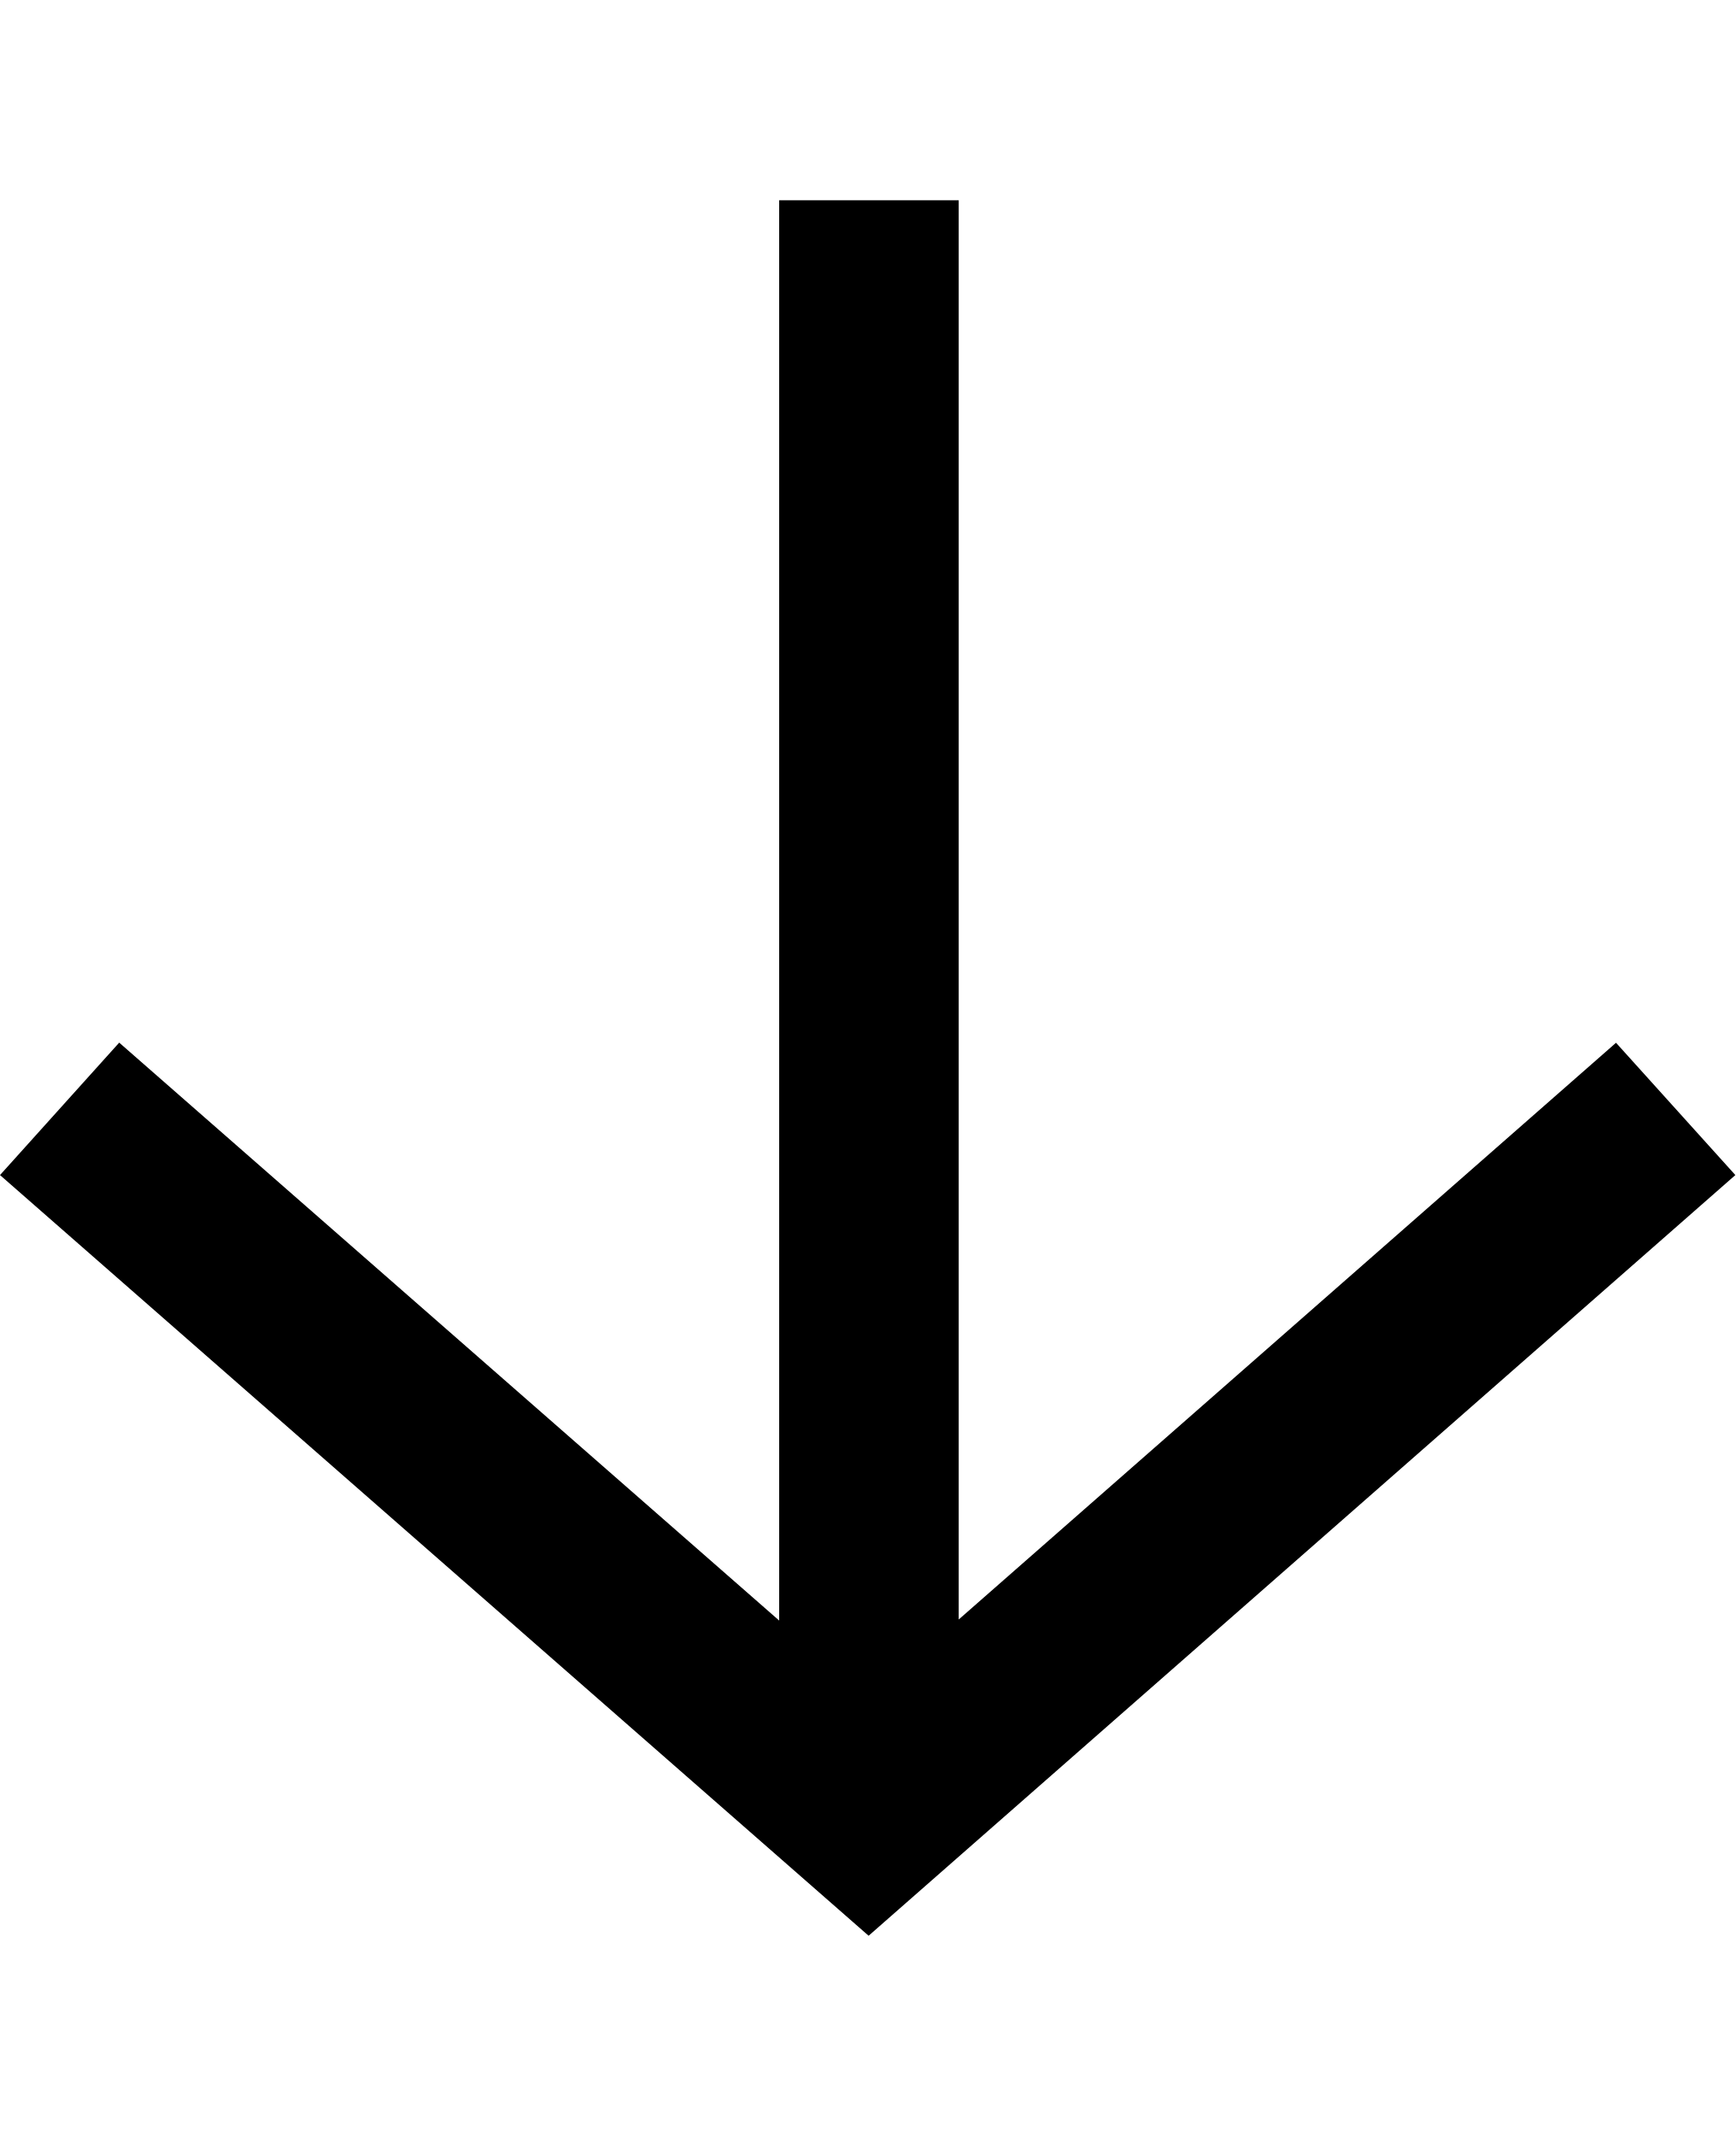
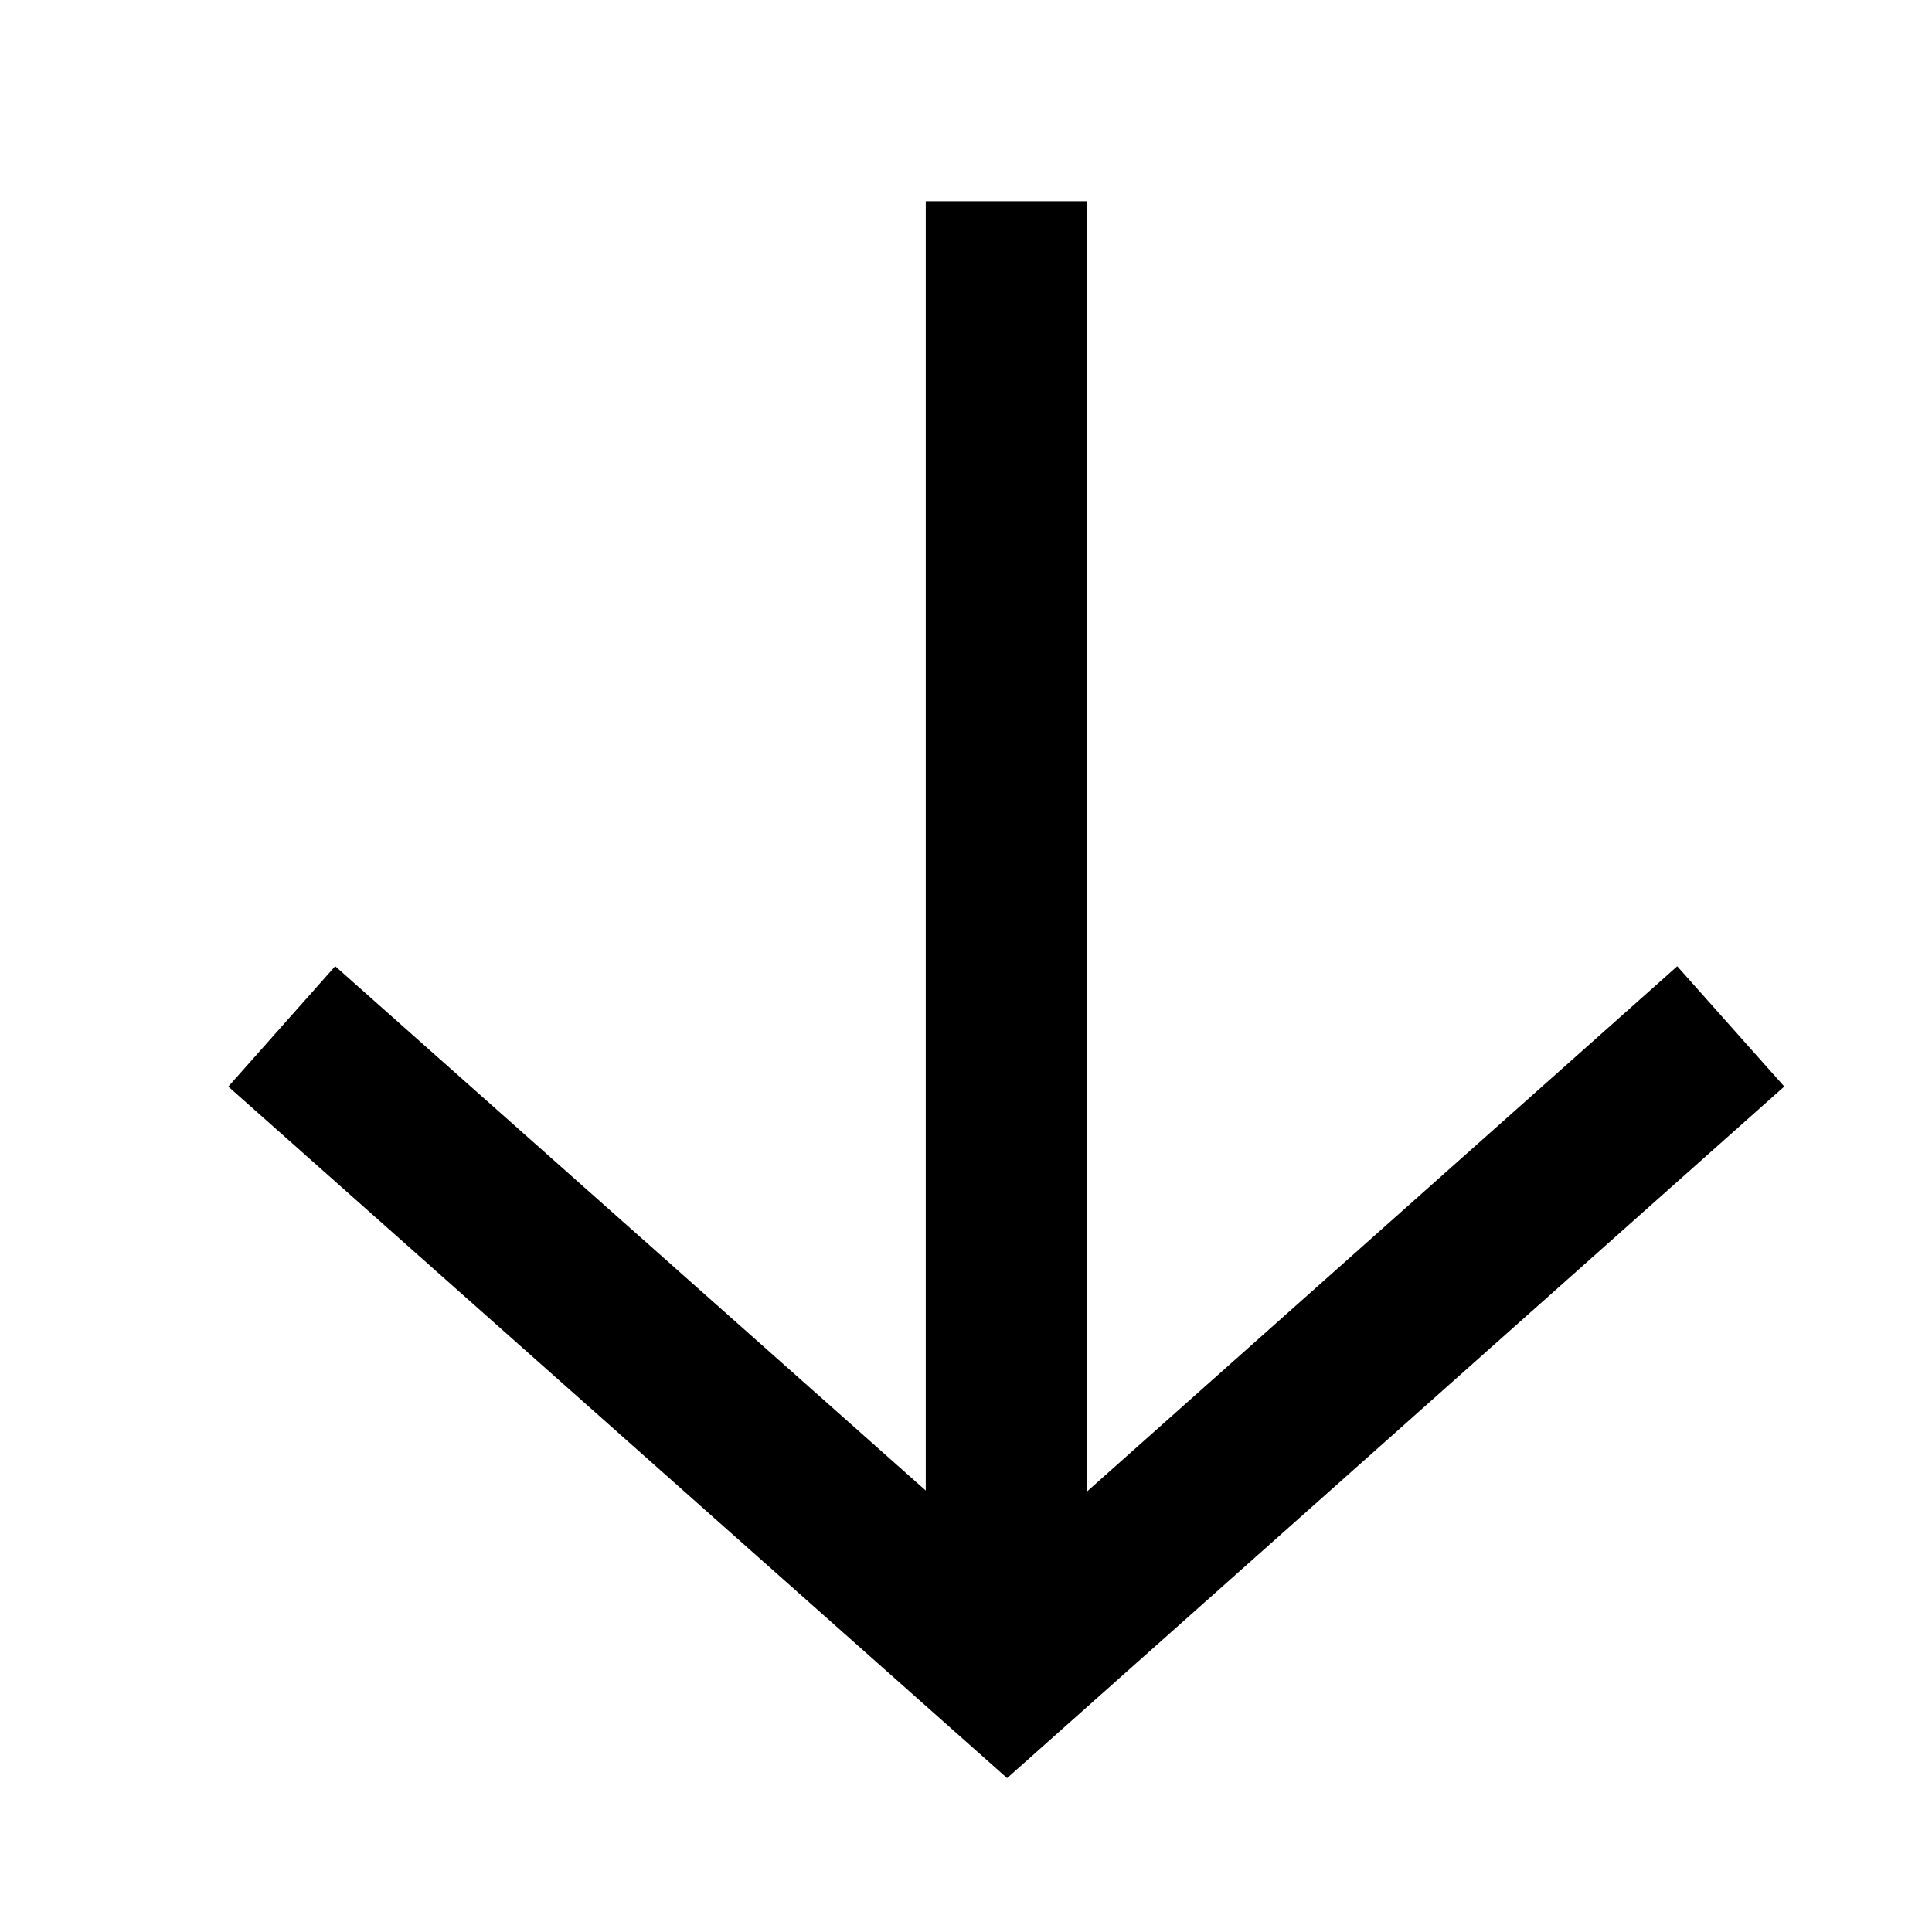
- <svg xmlns="http://www.w3.org/2000/svg" width="13px" height="16px" viewBox="0 0 13 16" version="1.1">
-   <g id="arrow-down" stroke="none" stroke-width="1" fill="none" fill-rule="evenodd">
-     <polygon id="路径备份" fill="#000000" transform="translate(6.5, 8) scale(-1, 1) rotate(-180) translate(-6.5, -8) " points="6.507 1.5 13 7.198 12.106 8.189 7.182 3.869 7.182 14.5 5.837 14.5 5.837 3.861 0.893 8.19 0 7.198" />
+ <svg xmlns="http://www.w3.org/2000/svg" width="24" height="24" viewBox="0 0 24 24">
+   <g stroke="#000" stroke-width="2" fill="none" fill-rule="evenodd">
+     <path stroke-linecap="square" d="M9.75 1.25L9.75 17.75" transform="matrix(1 0 0 -1 2.75 21.25)" />
+     <path transform="matrix(0 1 1 0 8 7)" d="M5.75 -4.5L13.75 4.51 5.75 13.5" />
  </g>
</svg>
